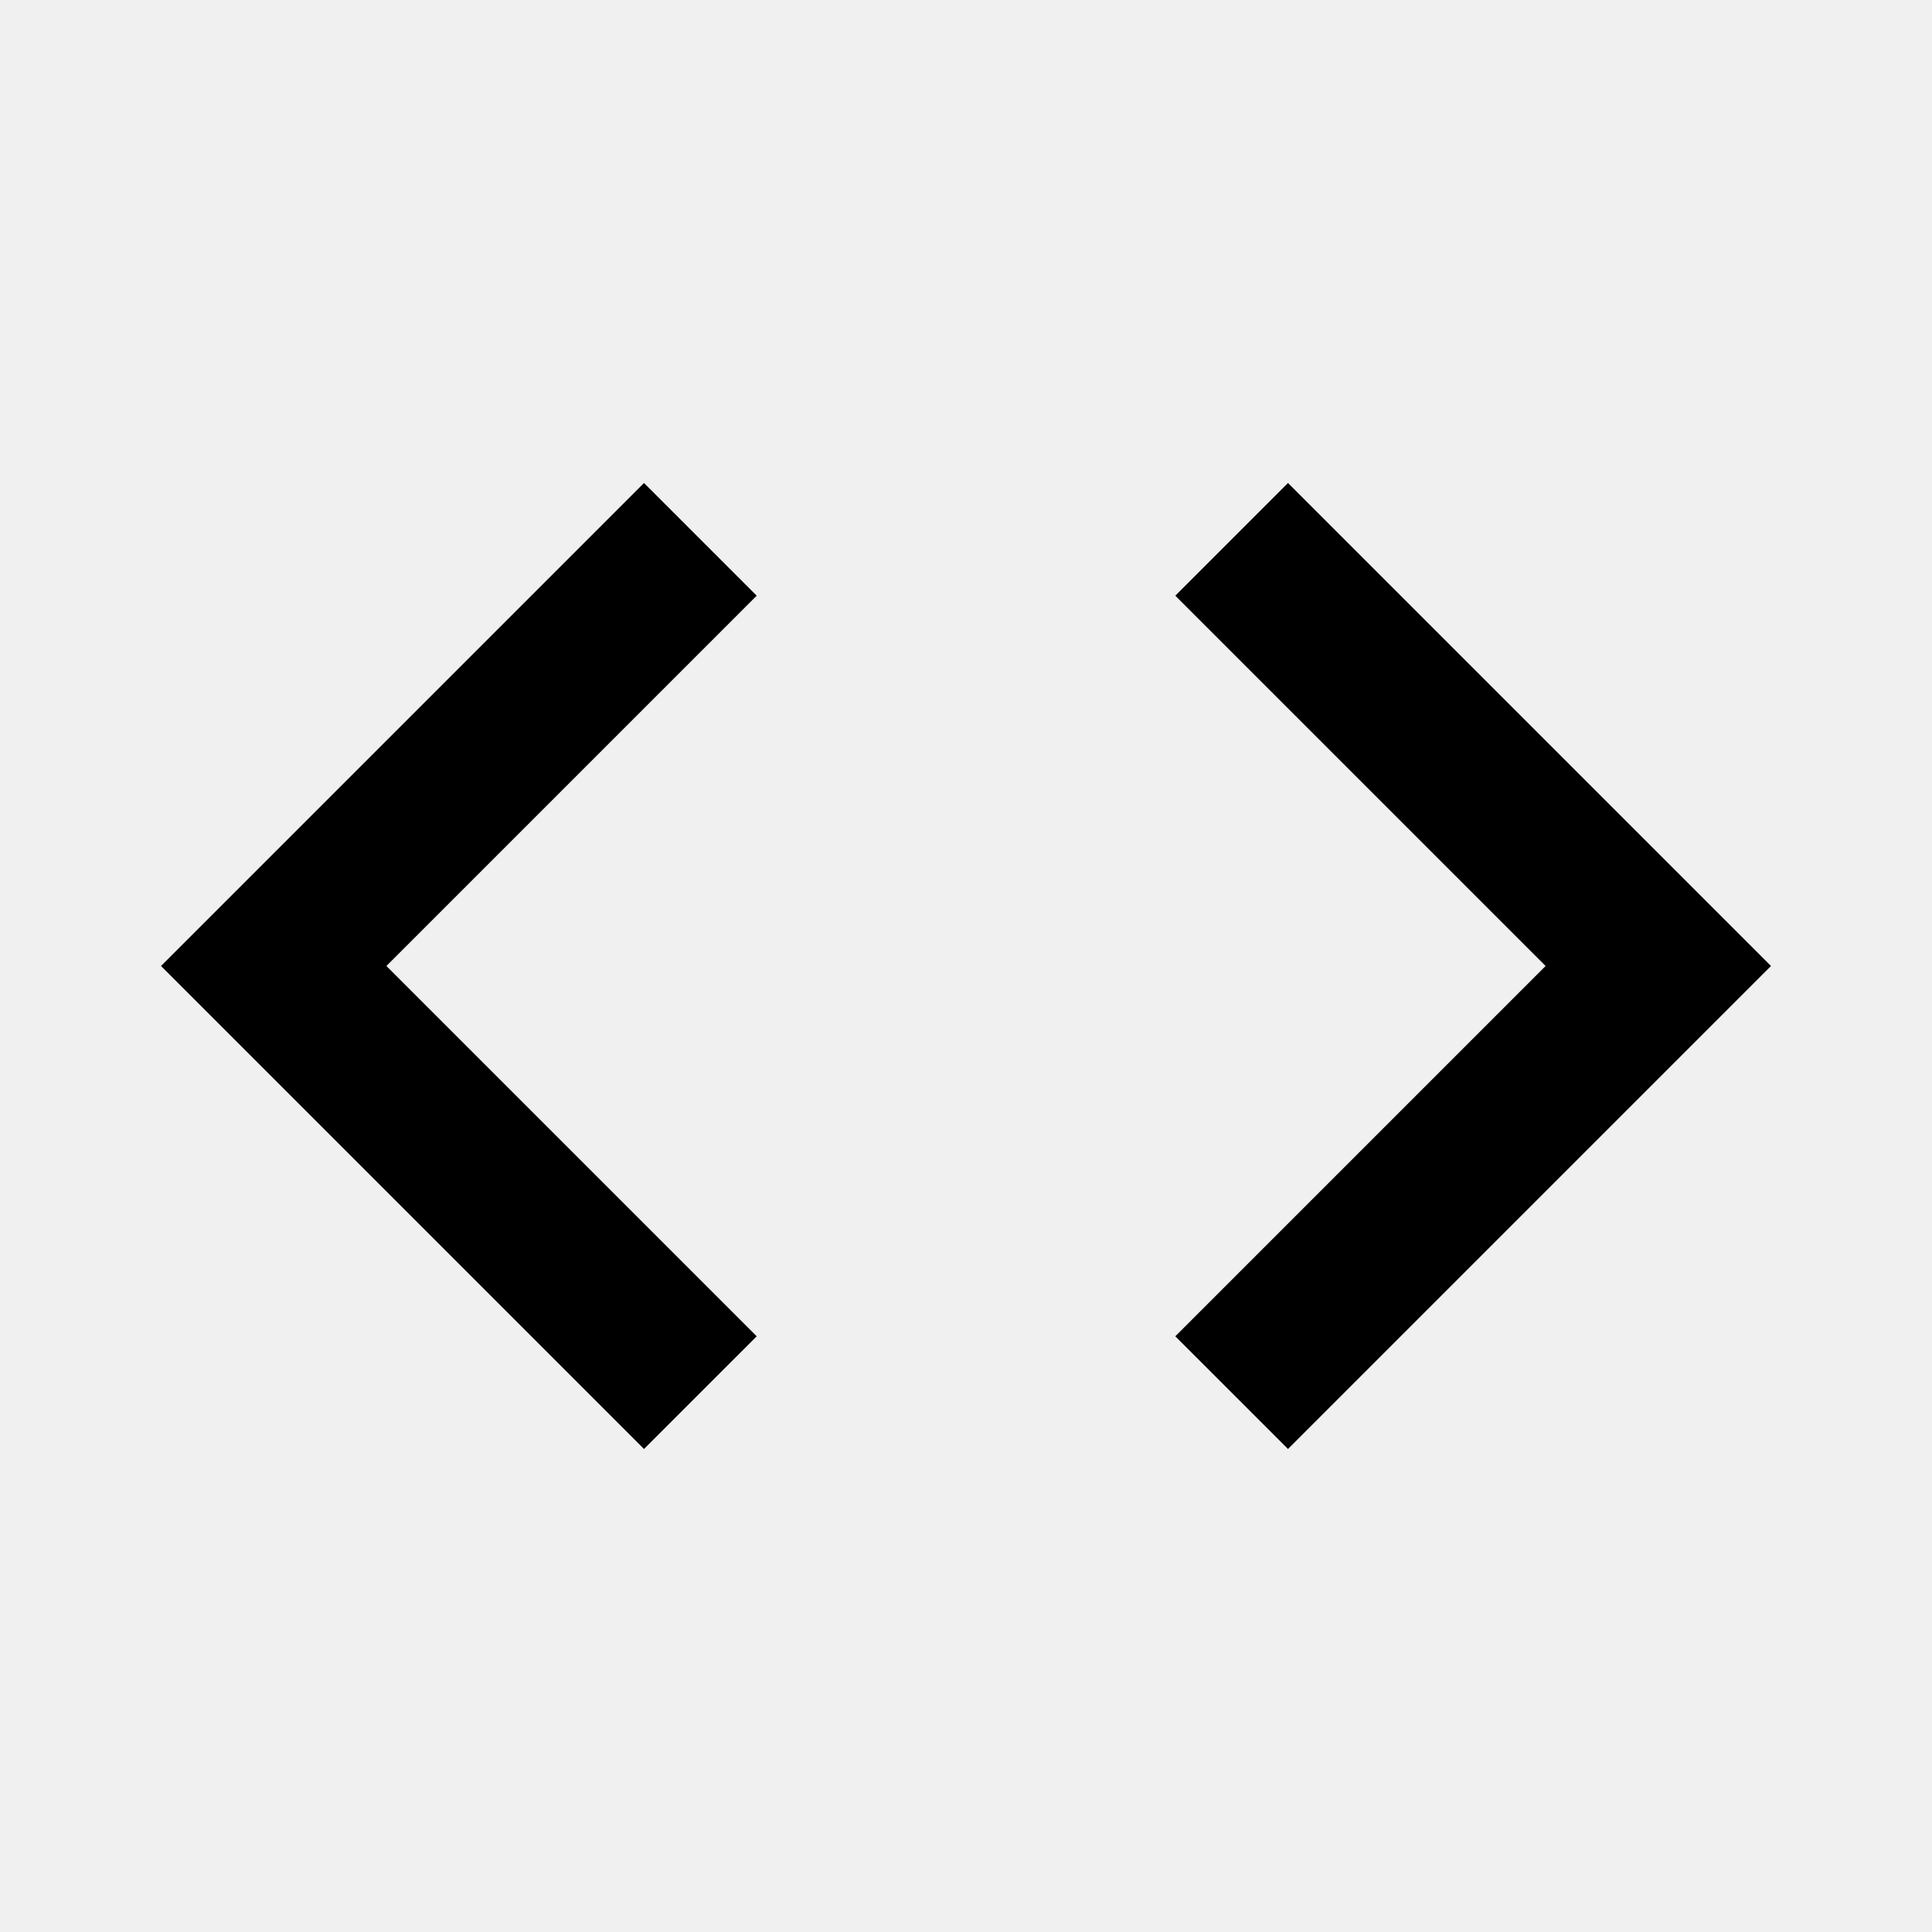
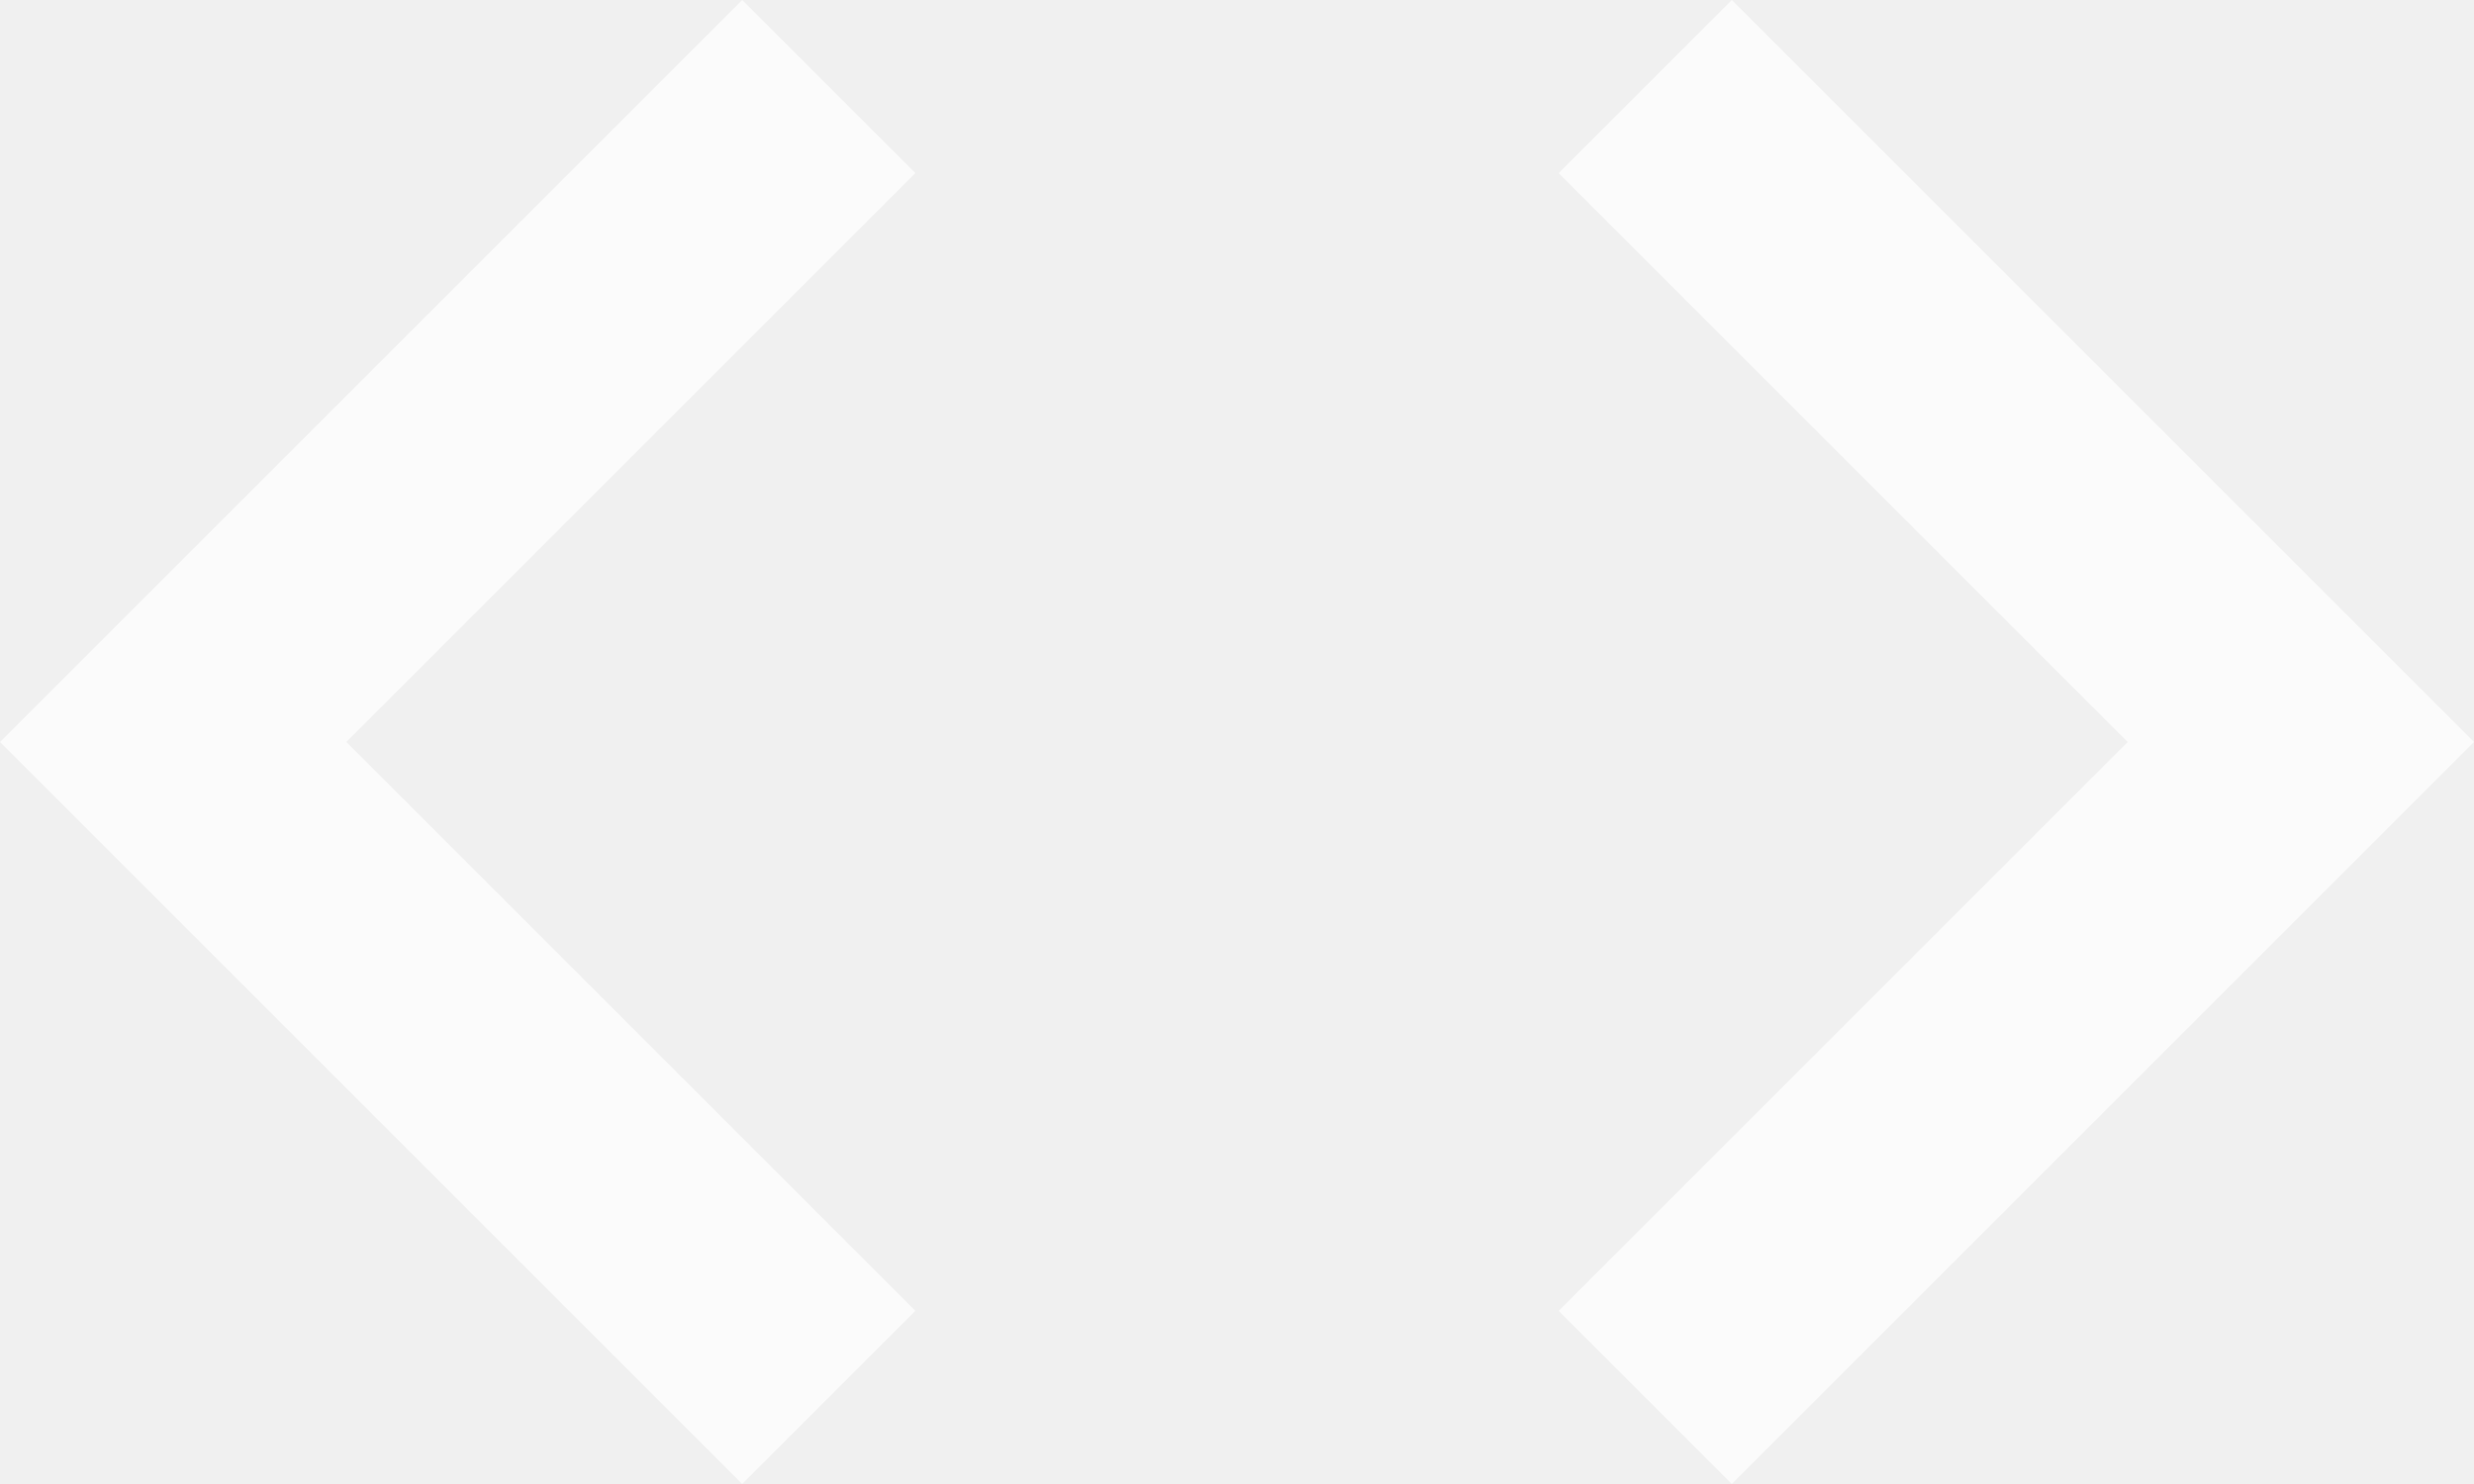
- <svg xmlns="http://www.w3.org/2000/svg" fill="#000000" height="24" viewBox="0 0 24 24" width="24">
-   <path d="M0 0h24v24H0V0z" fill="none" />
-   <path d="M9.4 16.6L4.8 12l4.6-4.6L8 6l-6 6 6 6 1.4-1.4zm5.2 0l4.6-4.6-4.6-4.6L16 6l6 6-6 6-1.4-1.4z" />
+ <svg xmlns="http://www.w3.org/2000/svg" width="20px" height="12px" viewBox="0 0 20 12" version="1.1">
+   <defs />
+   <g id="Page-1" stroke="none" stroke-width="1" fill="none" fill-rule="evenodd" opacity="0.73">
+     <path d="M12.6,10.6 L17.2,6 L12.6,1.4 L14,0 L20,6 L14,12 L12.6,10.6 L12.6,10.6 Z" id="Path" fill="#FFFFFF" />
+     <path d="M7.4,10.6 L2.8,6 L7.4,1.4 L6,0 L0,6 L6,12 L7.4,10.6 L7.4,10.6 Z" id="Path" fill="#FFFFFF" />
+   </g>
</svg>
